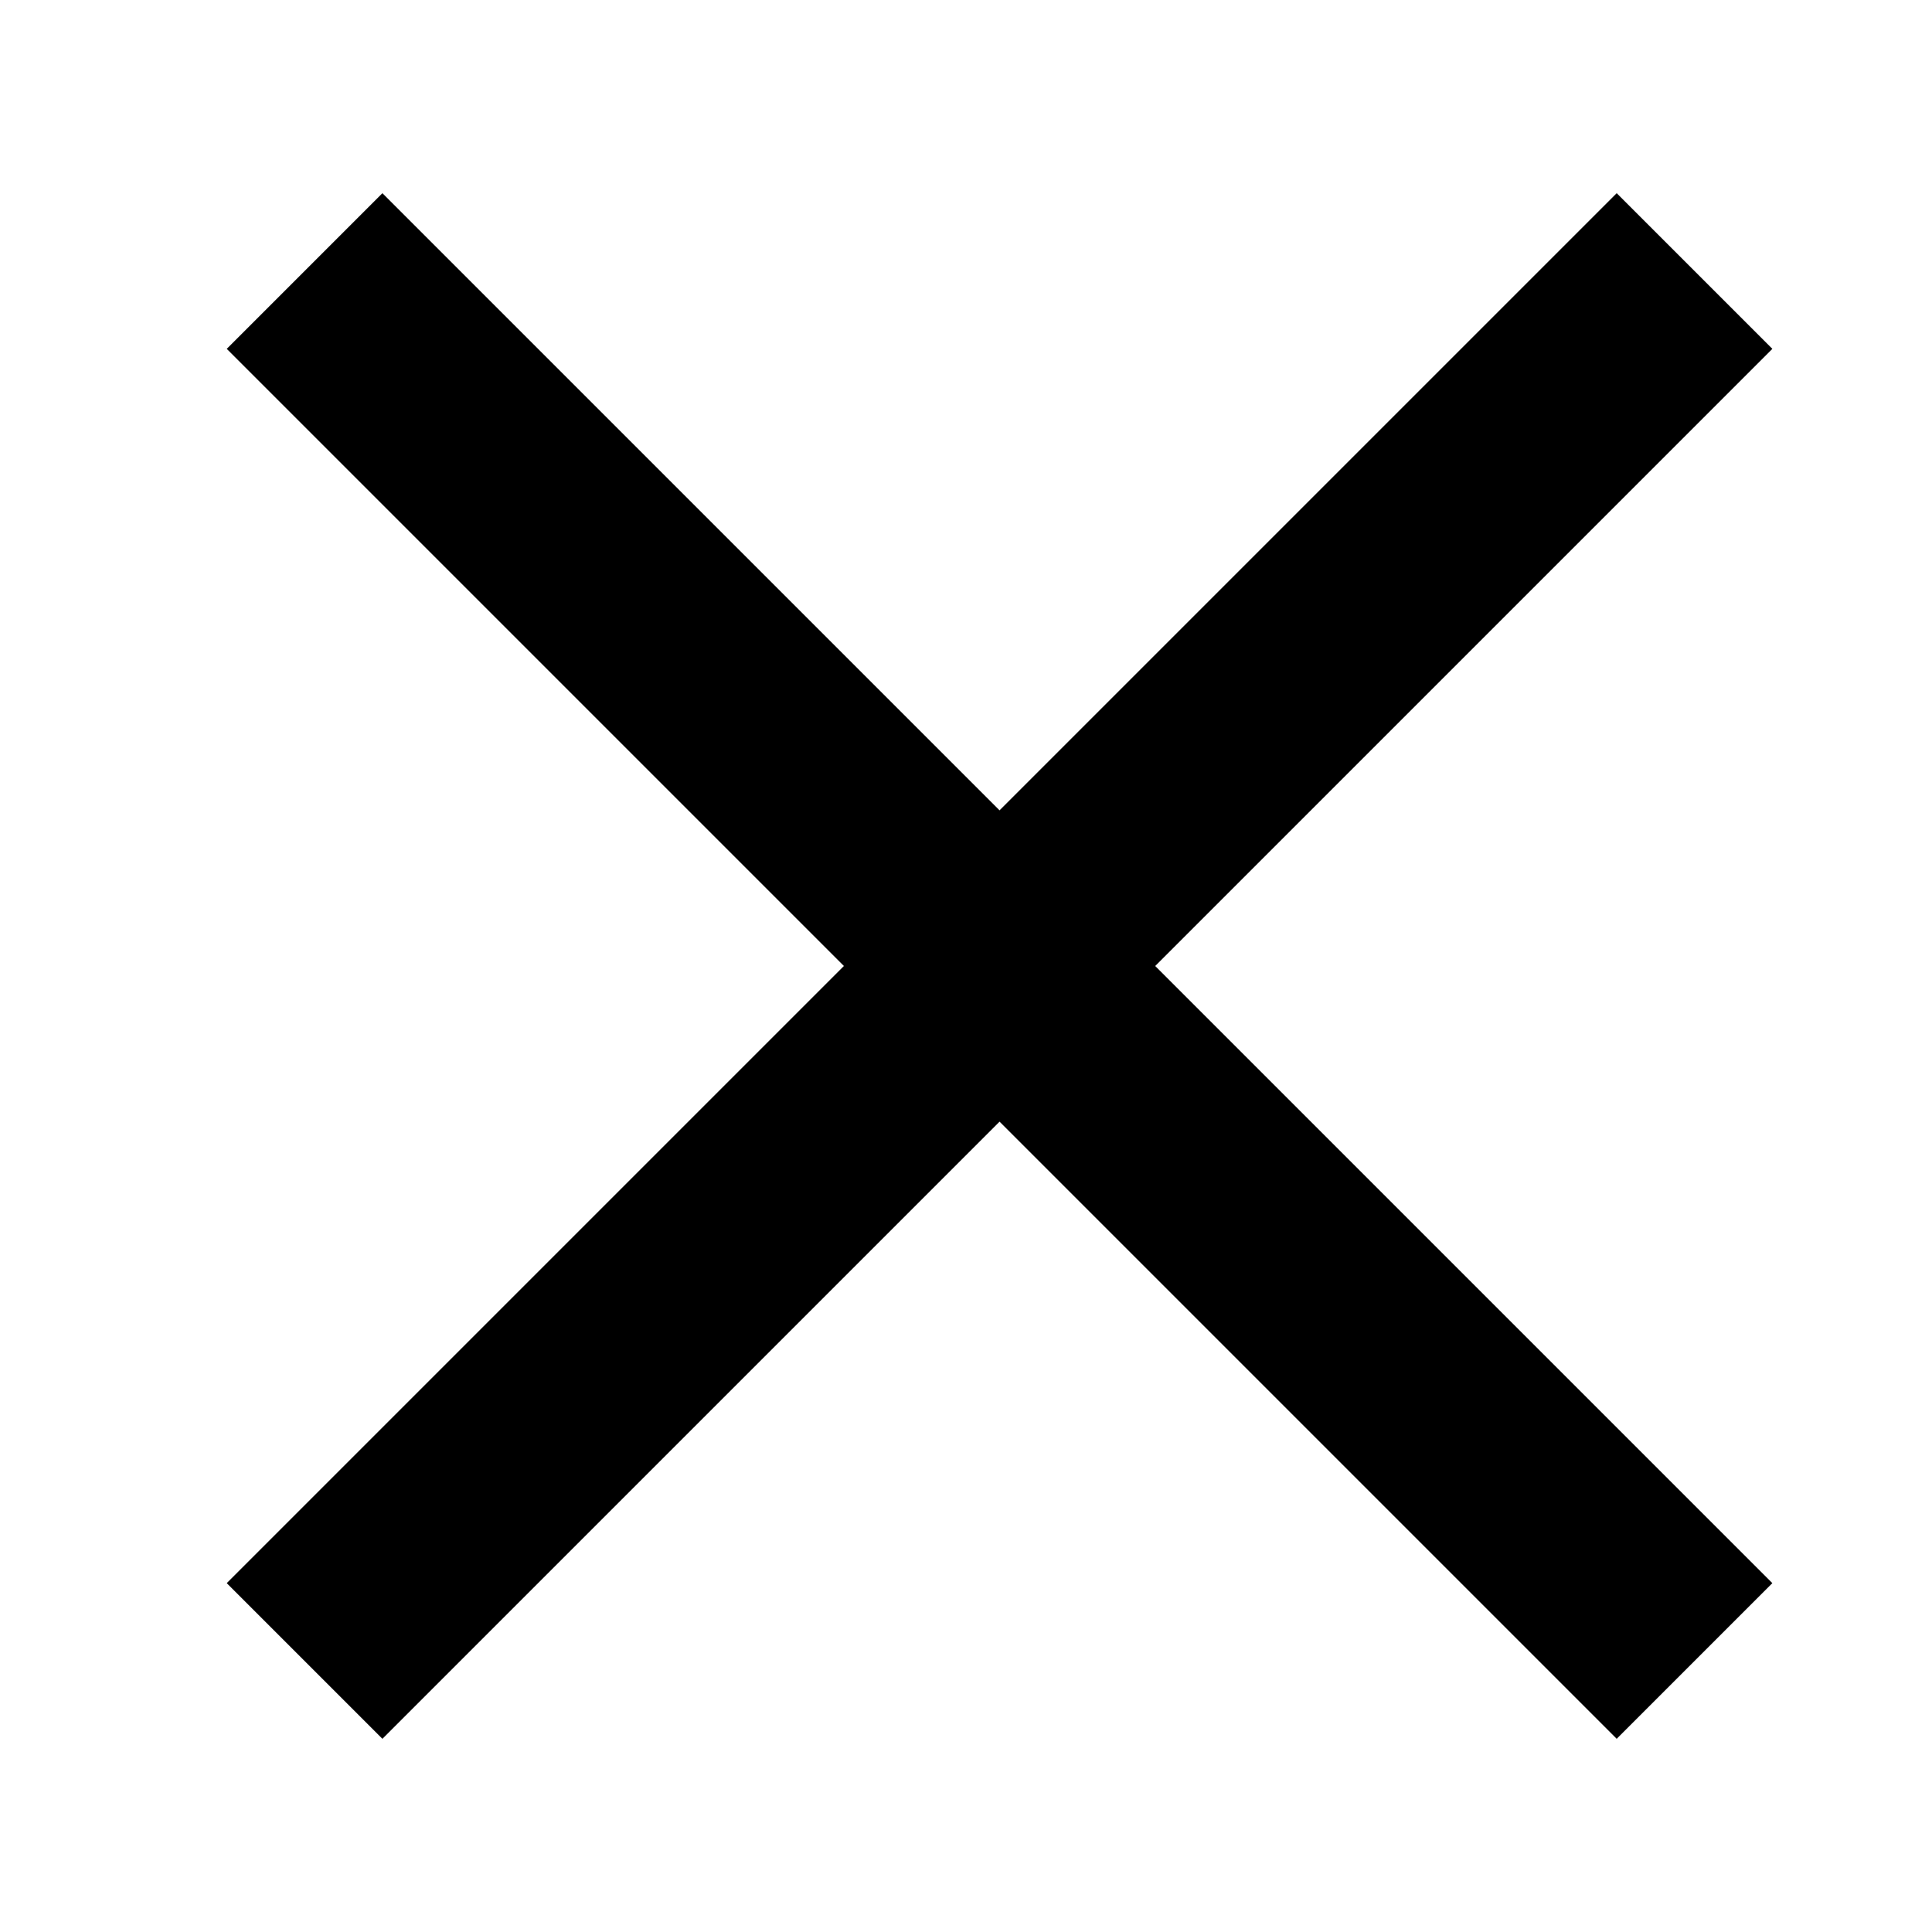
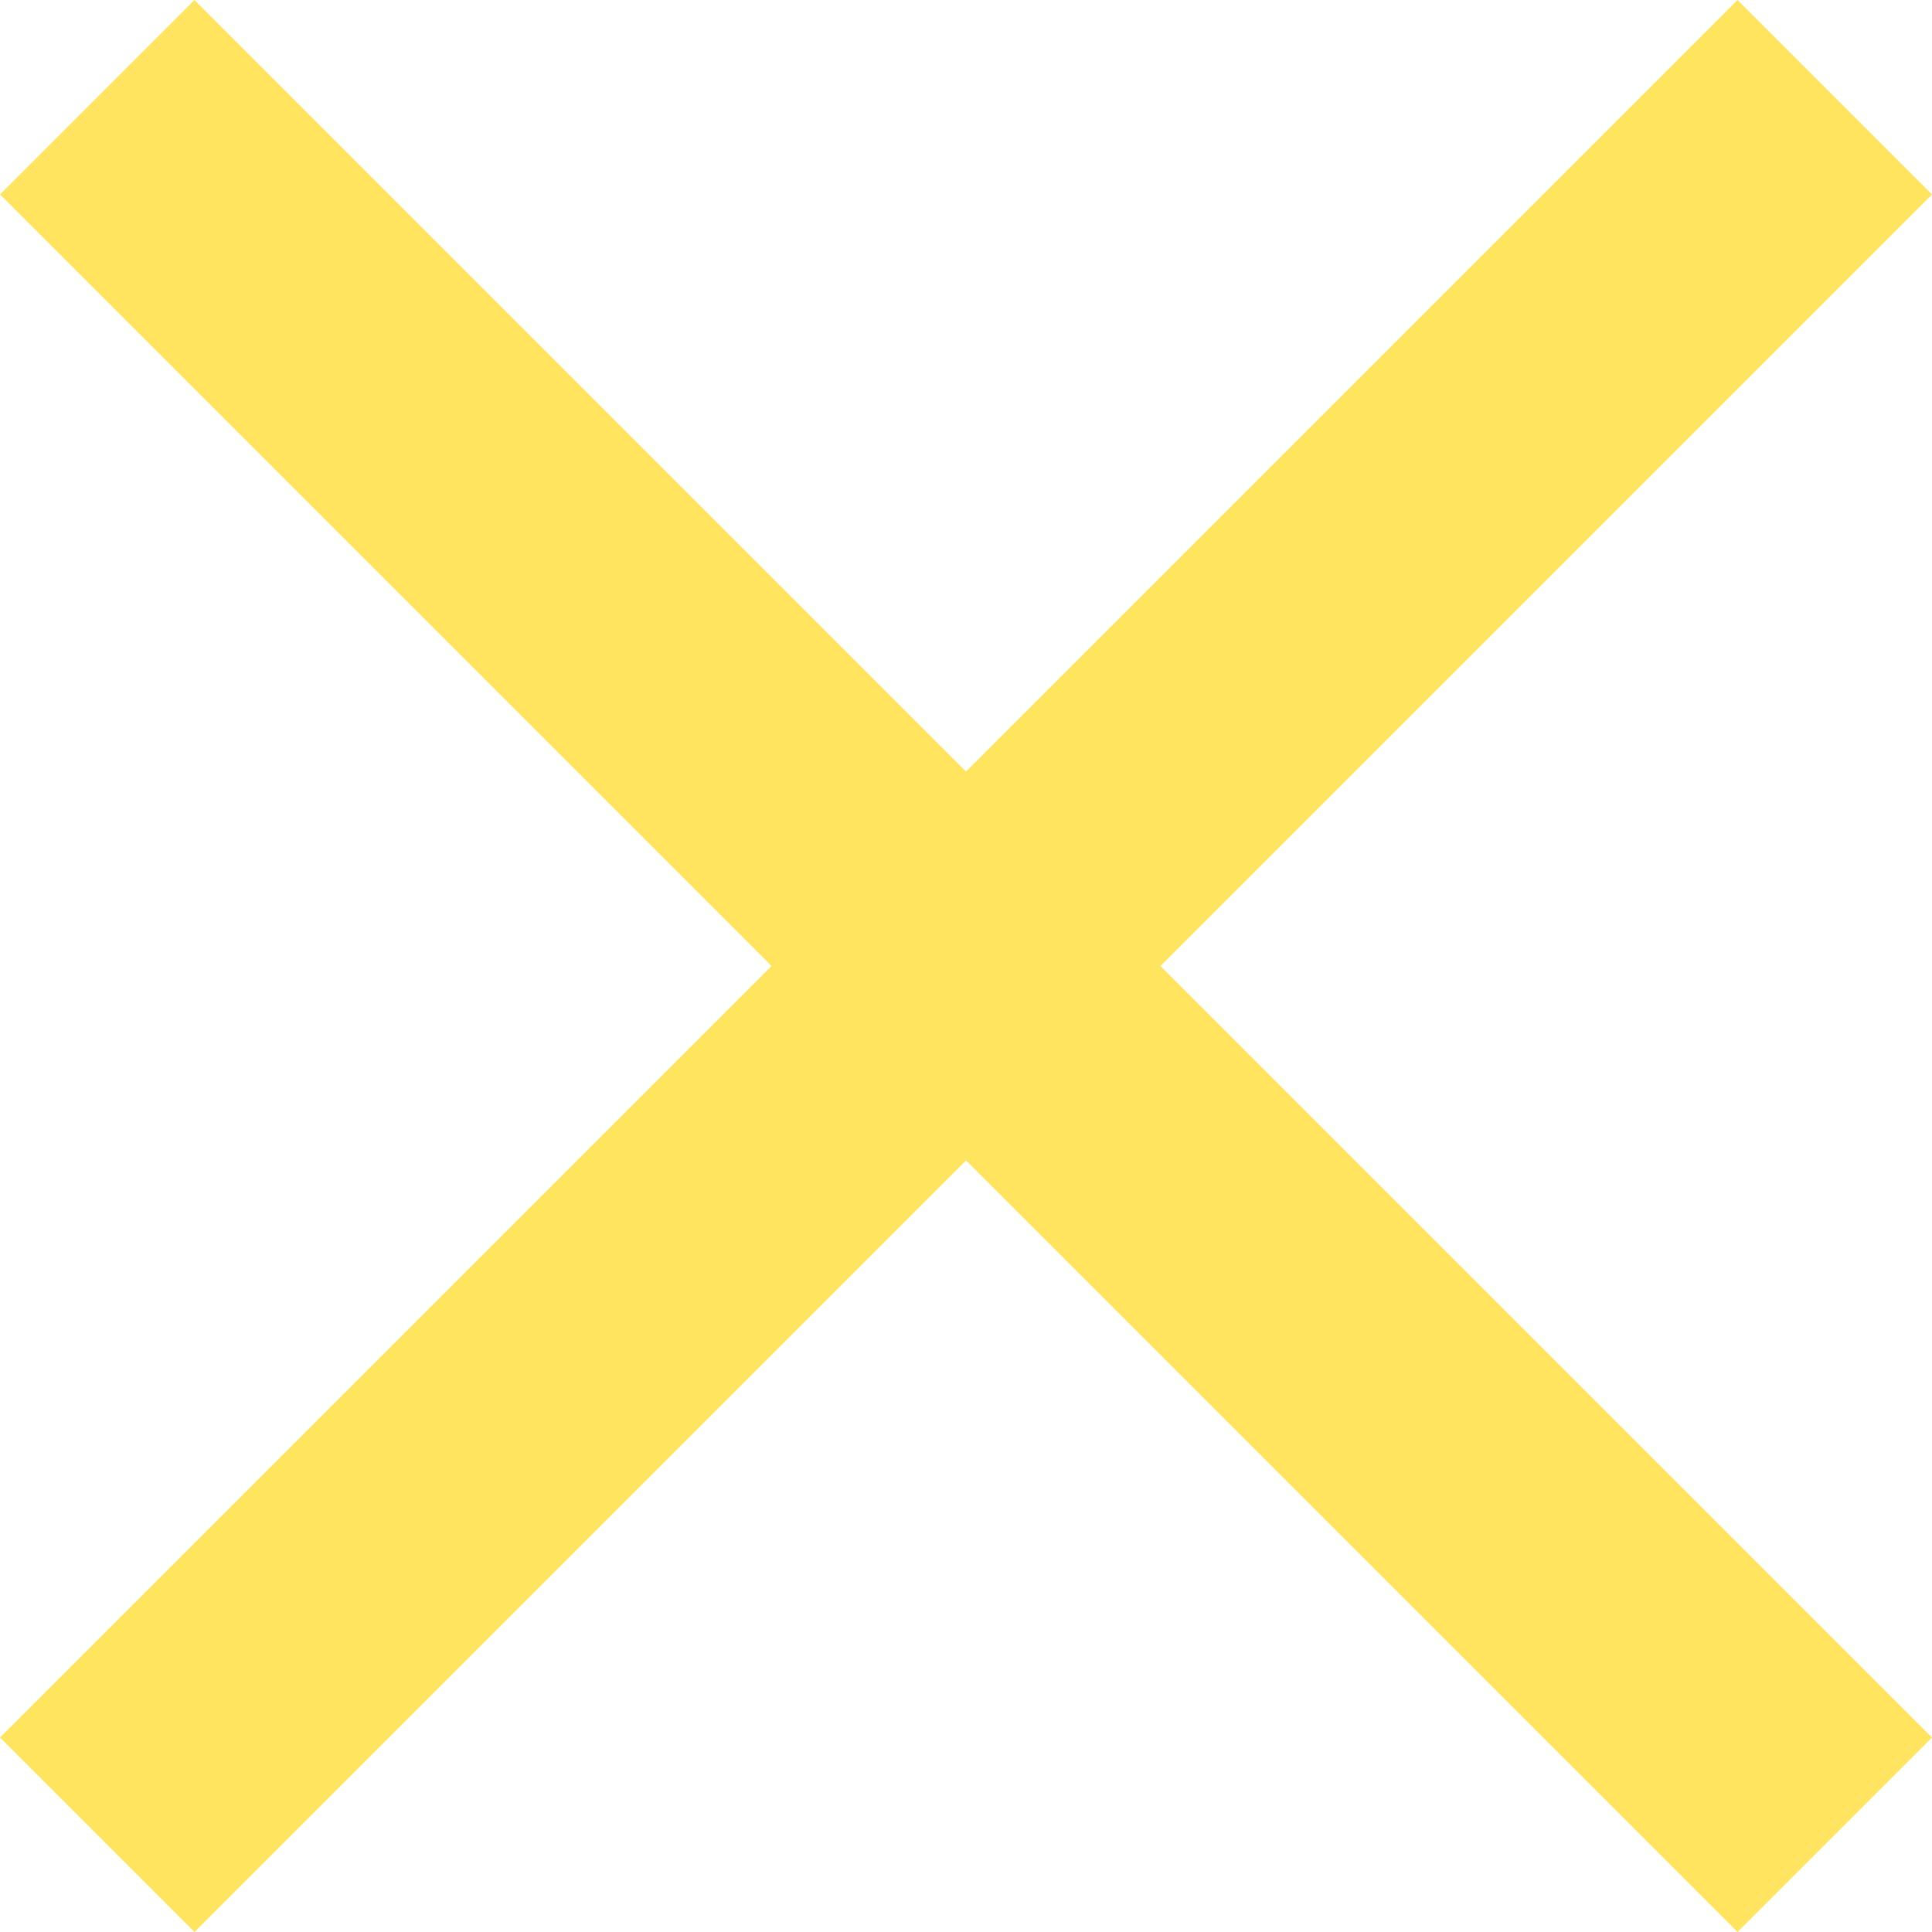
<svg xmlns="http://www.w3.org/2000/svg" viewBox="0 0 30 30">
-   <path d="M27.521 5.417L25.104 3L15.521 12.583L5.938 3L3.521 5.417L13.104 15L3.521 24.583L5.938 27L15.521 17.417L25.104 27L27.521 24.583L17.938 15L27.521 5.417Z" />
+   <polygon fill="#FFE55F" fill-rule="nonzero" points="30,3.02 26.98,0 15,11.98 3.02,0 0,3.02 11.98,15 0,26.98 3.02,30 15,18.02 26.98,30 30,26.98 18.02,15 " />
</svg>
